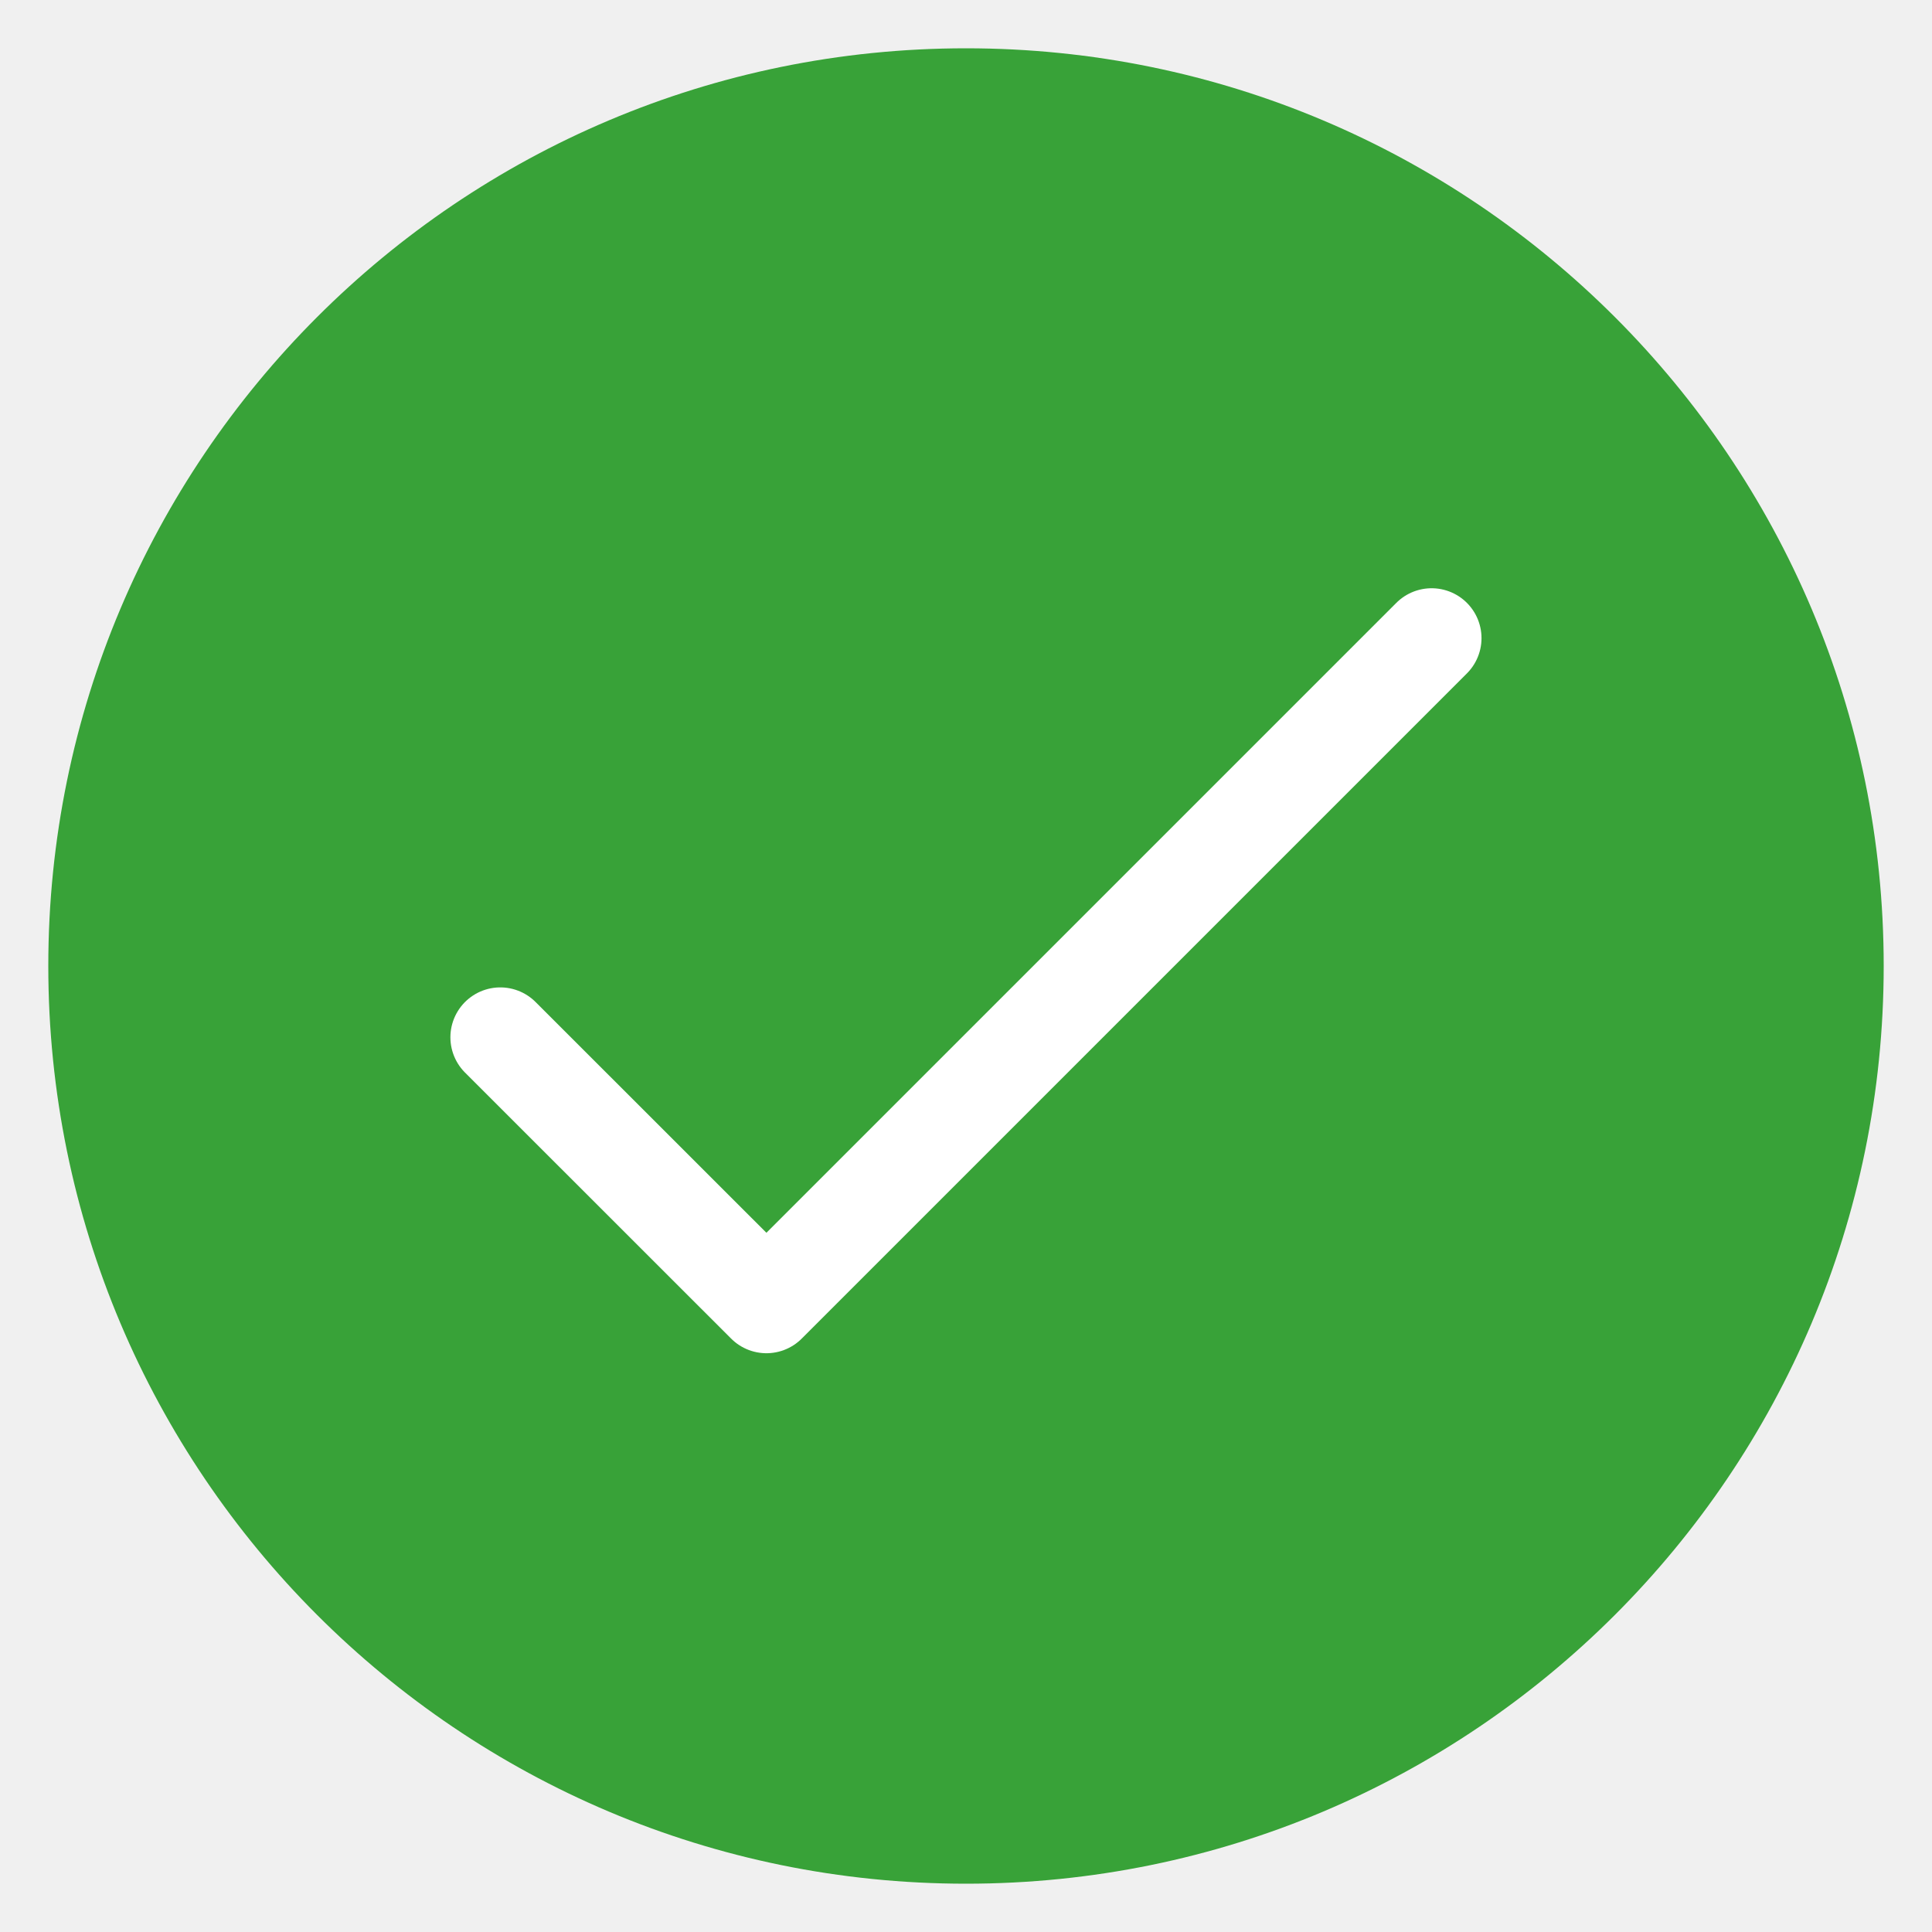
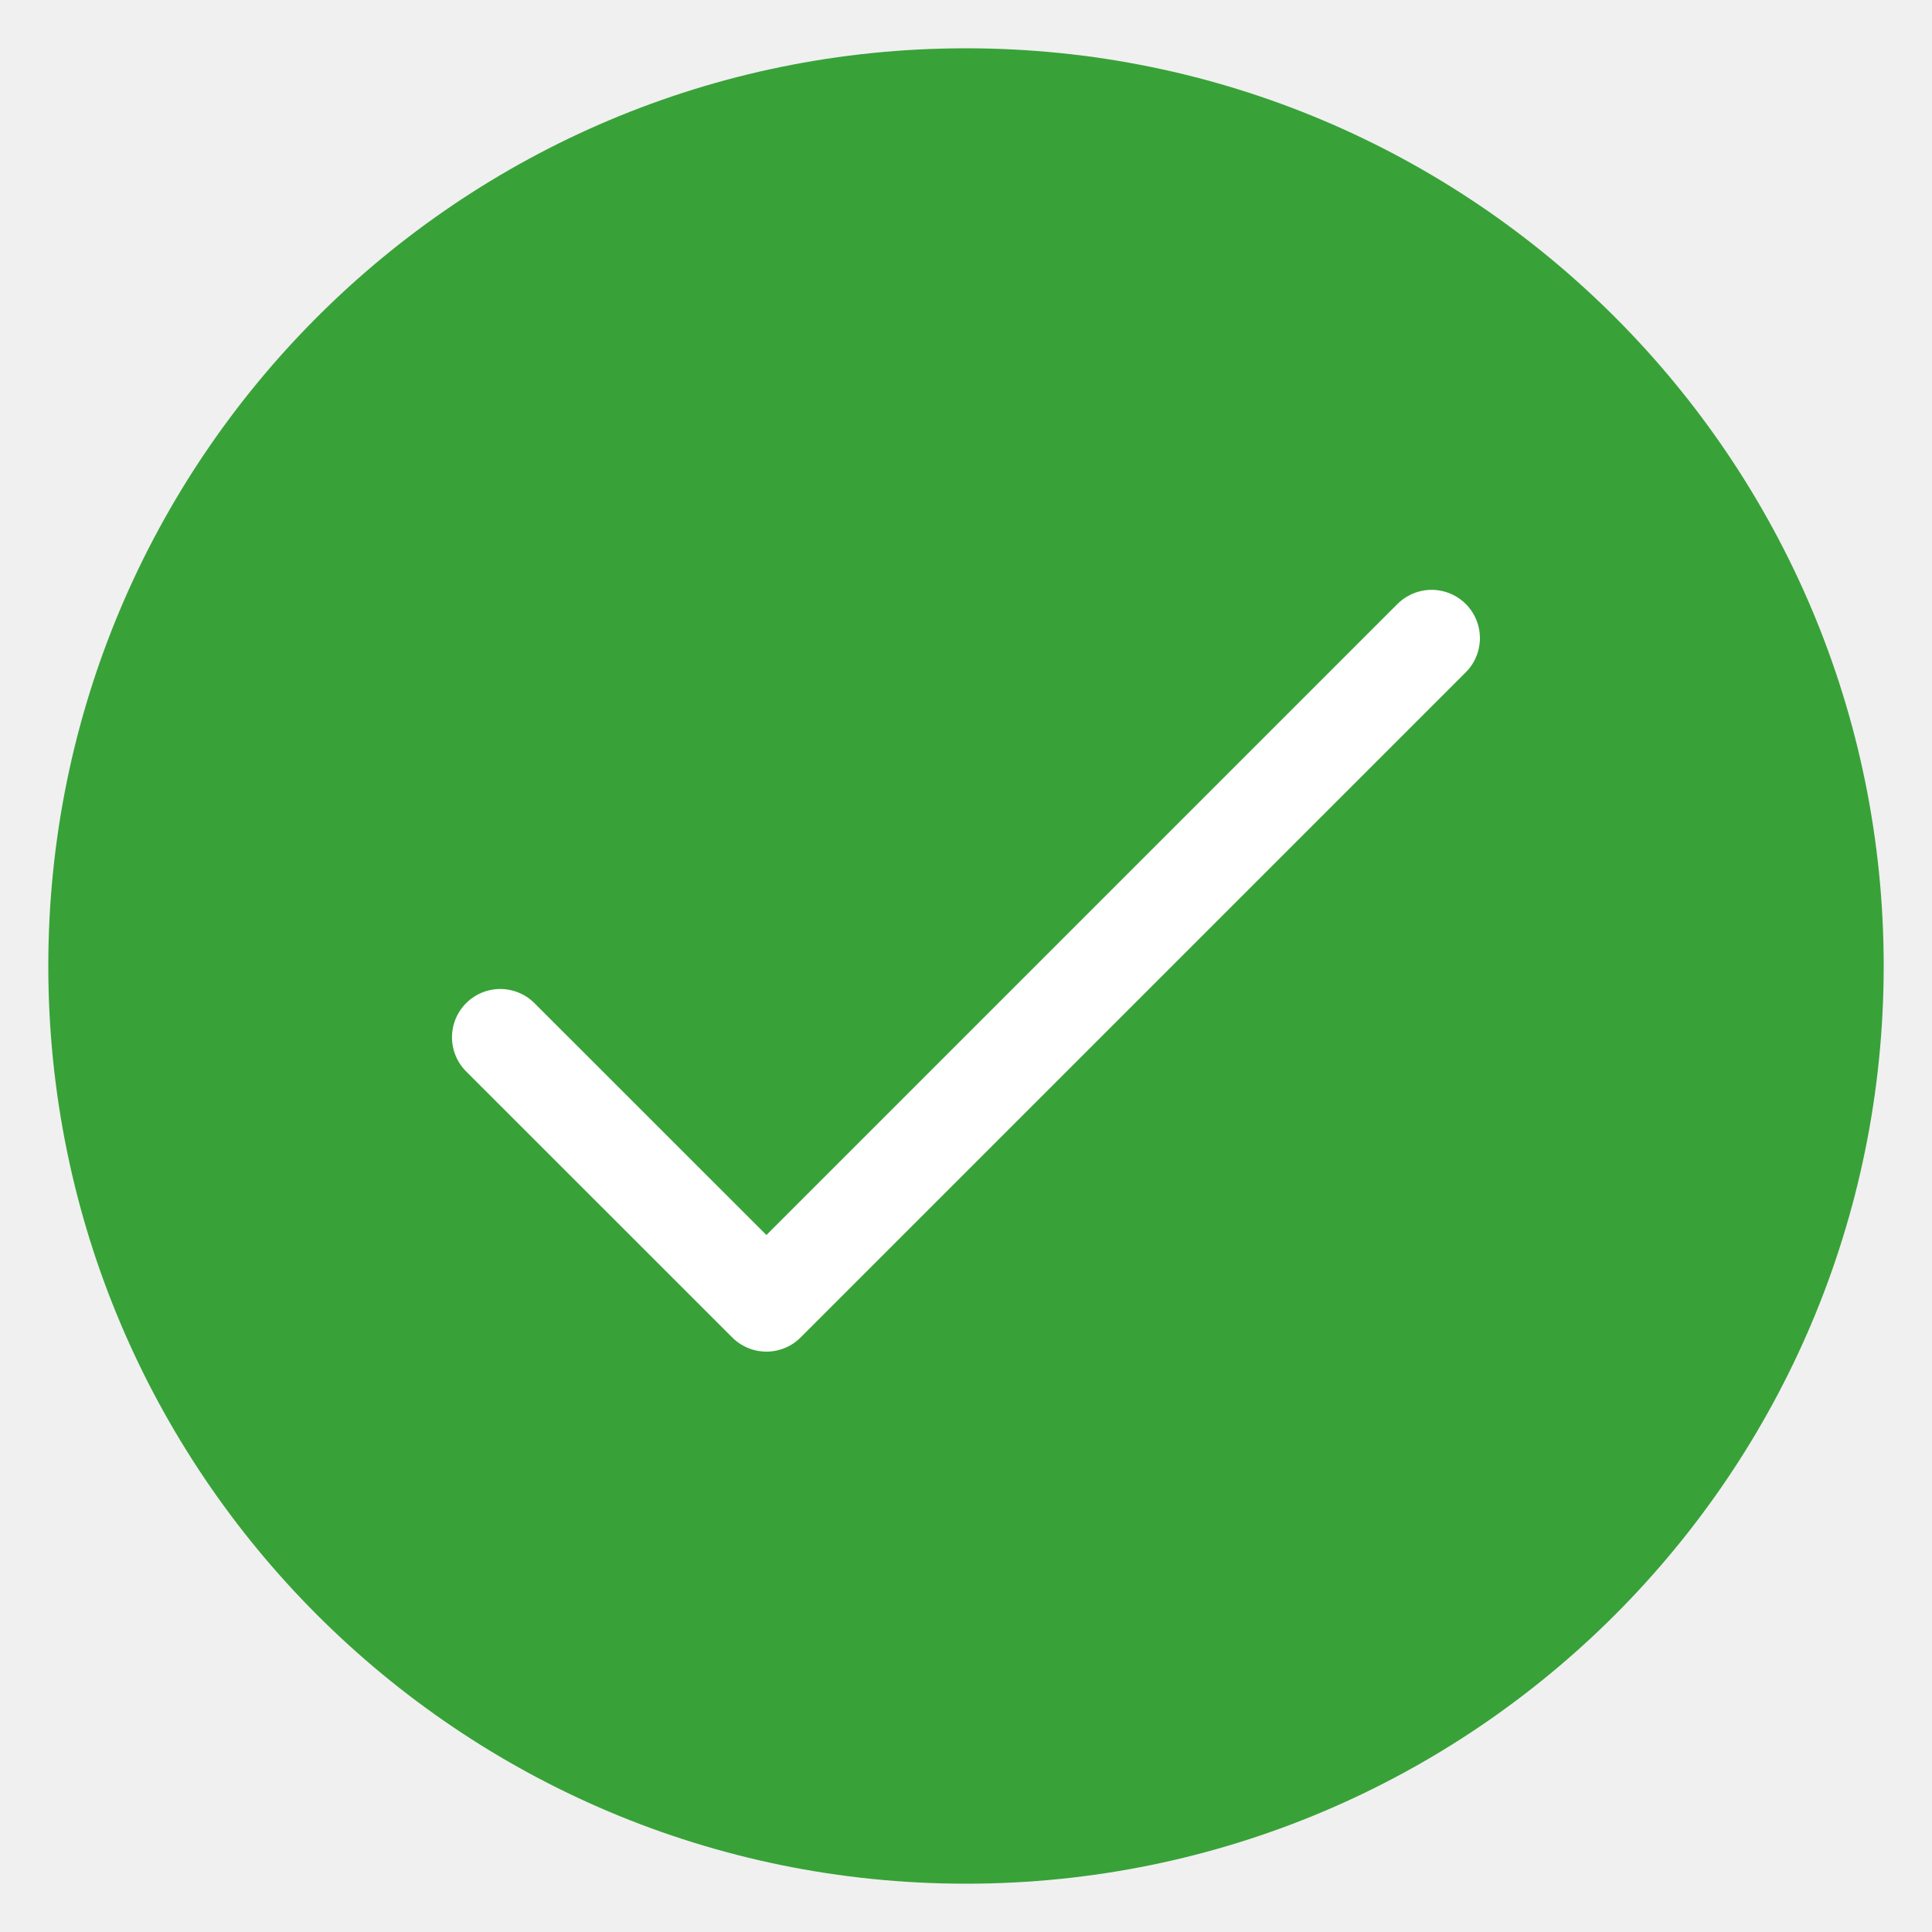
<svg xmlns="http://www.w3.org/2000/svg" width="20" height="20" viewBox="0 0 20 20" fill="none">
  <rect x="0.5" y="0.5" width="19" height="19" rx="9.5" fill="#38A238" />
  <g clip-path="url(#clip0_172_1122)">
-     <path d="M5.179 10.738L7.934 13.492L14.82 6.606" stroke="white" stroke-width="1.033" stroke-linecap="round" stroke-linejoin="round" />
+     <path d="M5.179 10.738L7.934 13.492L14.82 6.606" stroke="white" strokeWidth="1.033" stroke-linecap="round" stroke-linejoin="round" />
  </g>
  <defs>
    <clipPath id="clip0_172_1122">
      <rect width="11.875" height="9.5" fill="white" transform="translate(4.0625 5.25)" />
    </clipPath>
  </defs>
</svg>
